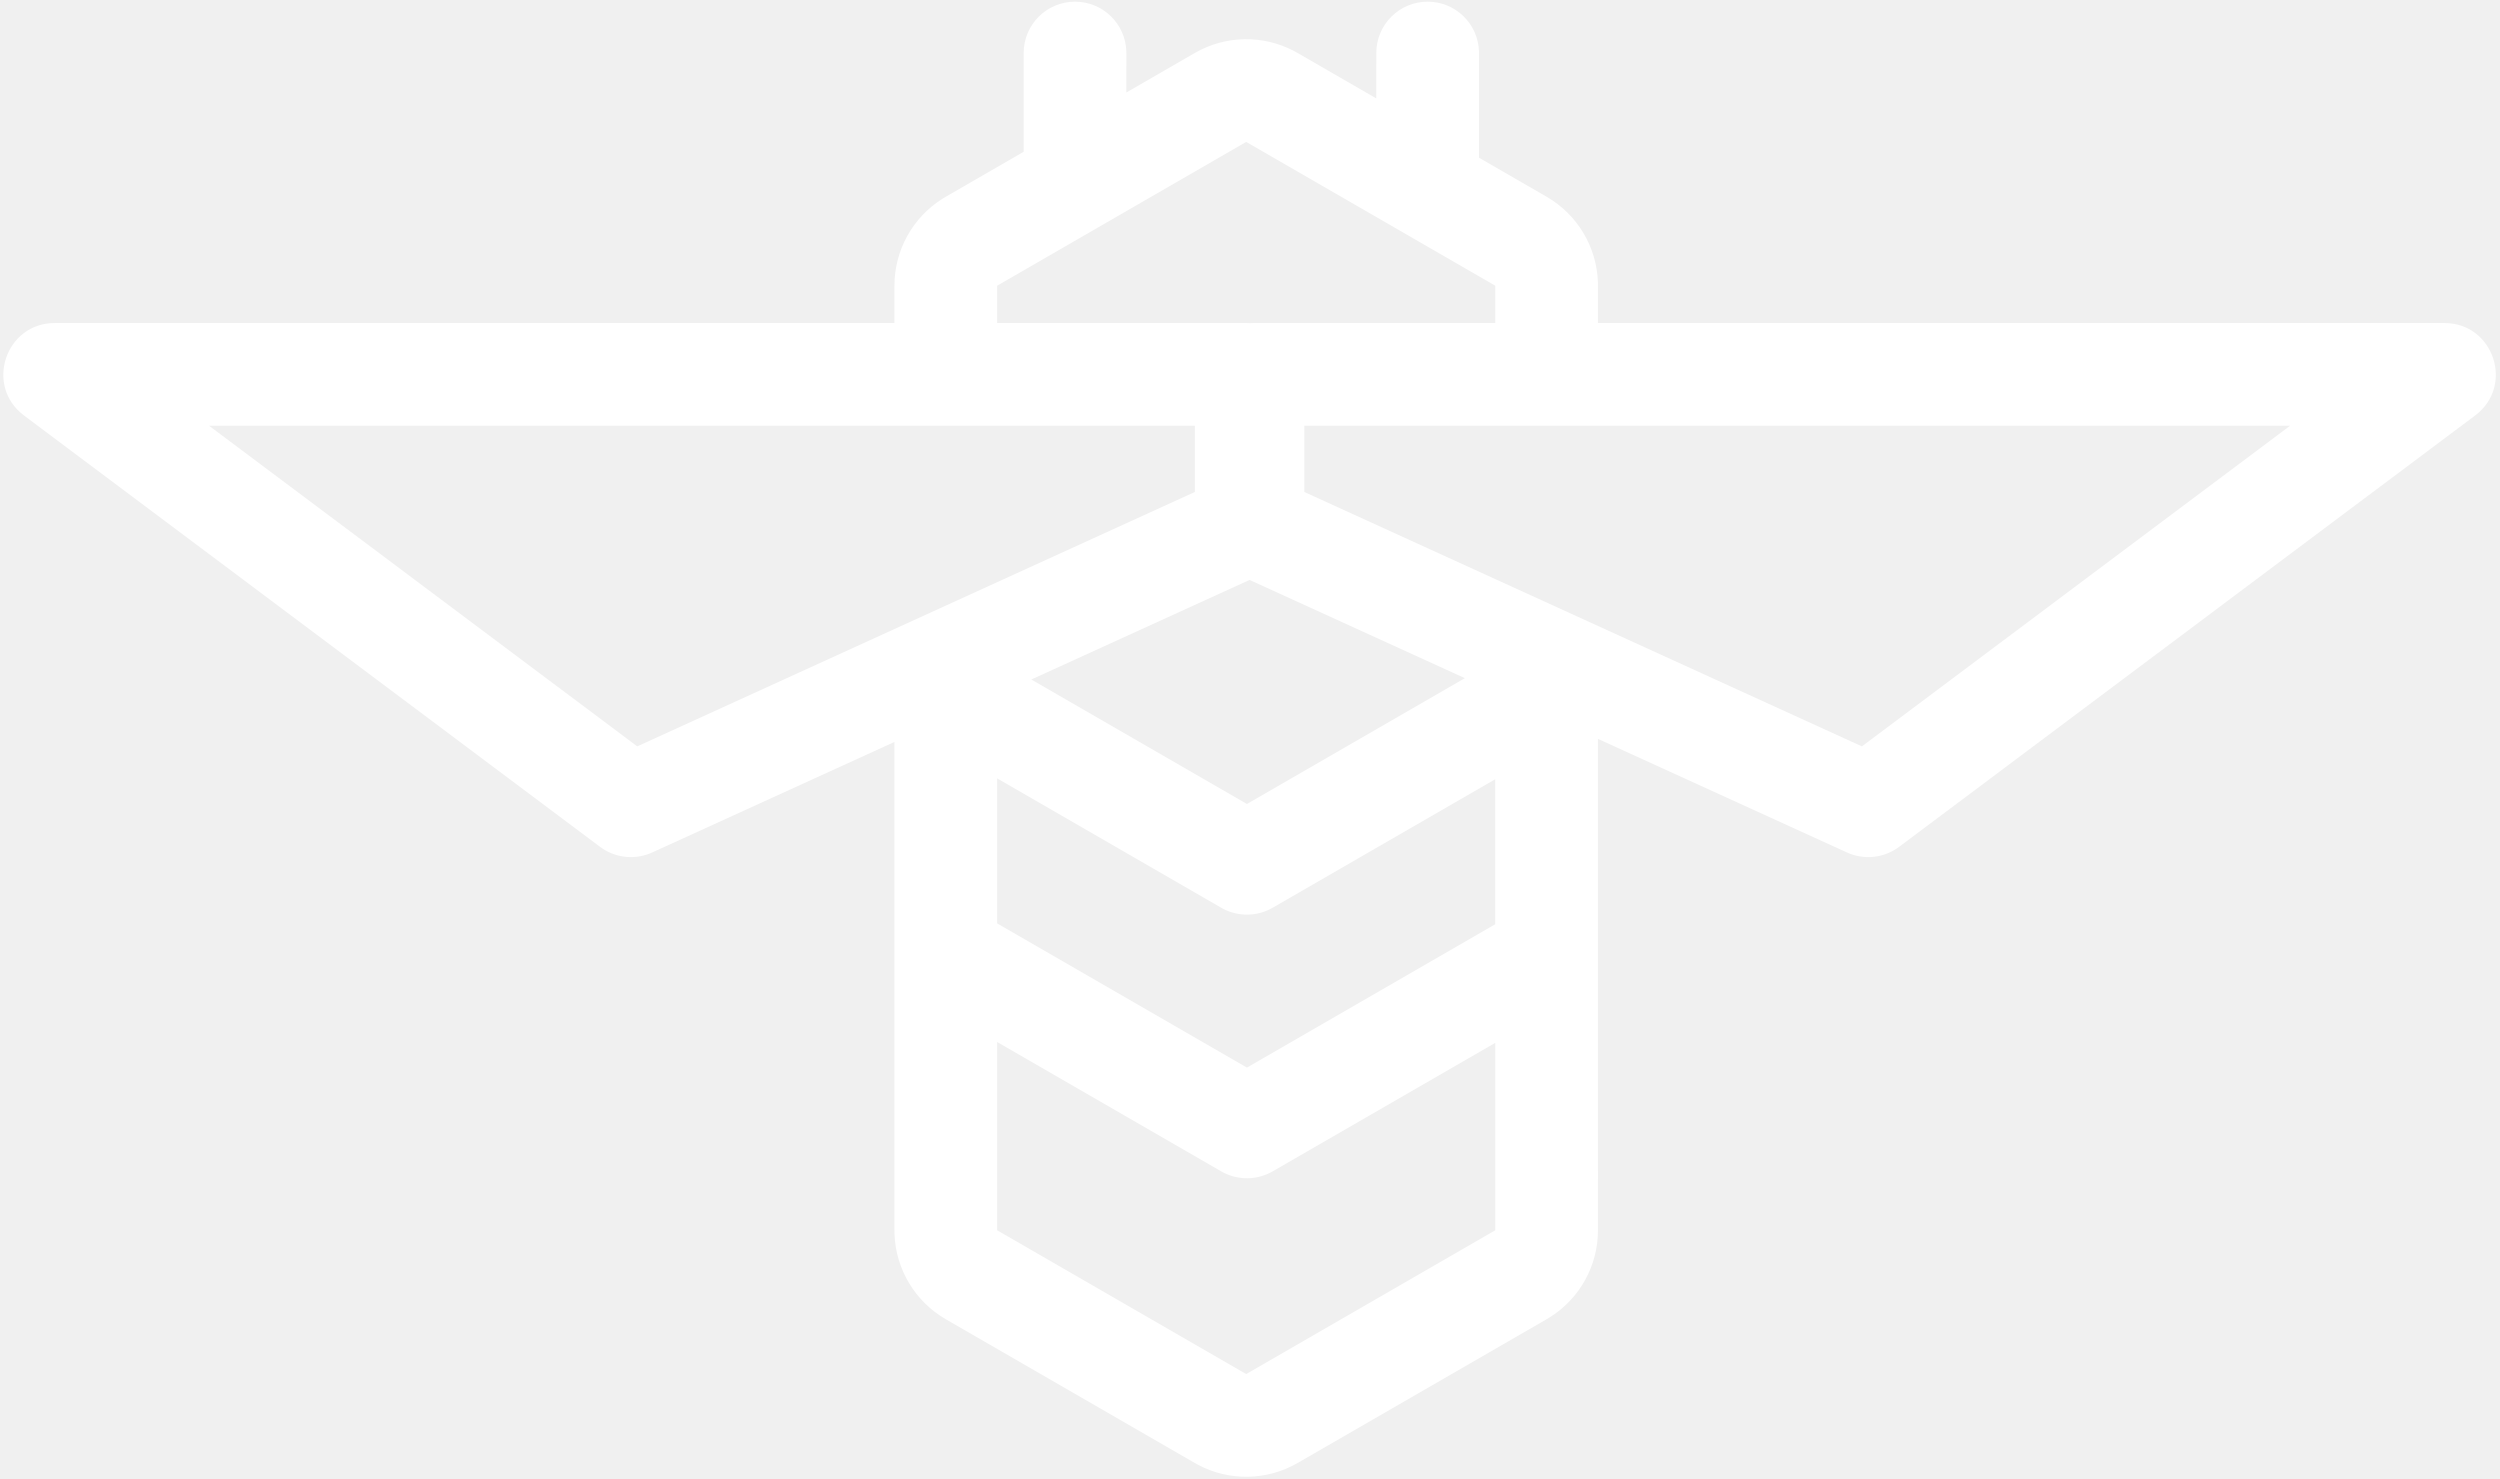
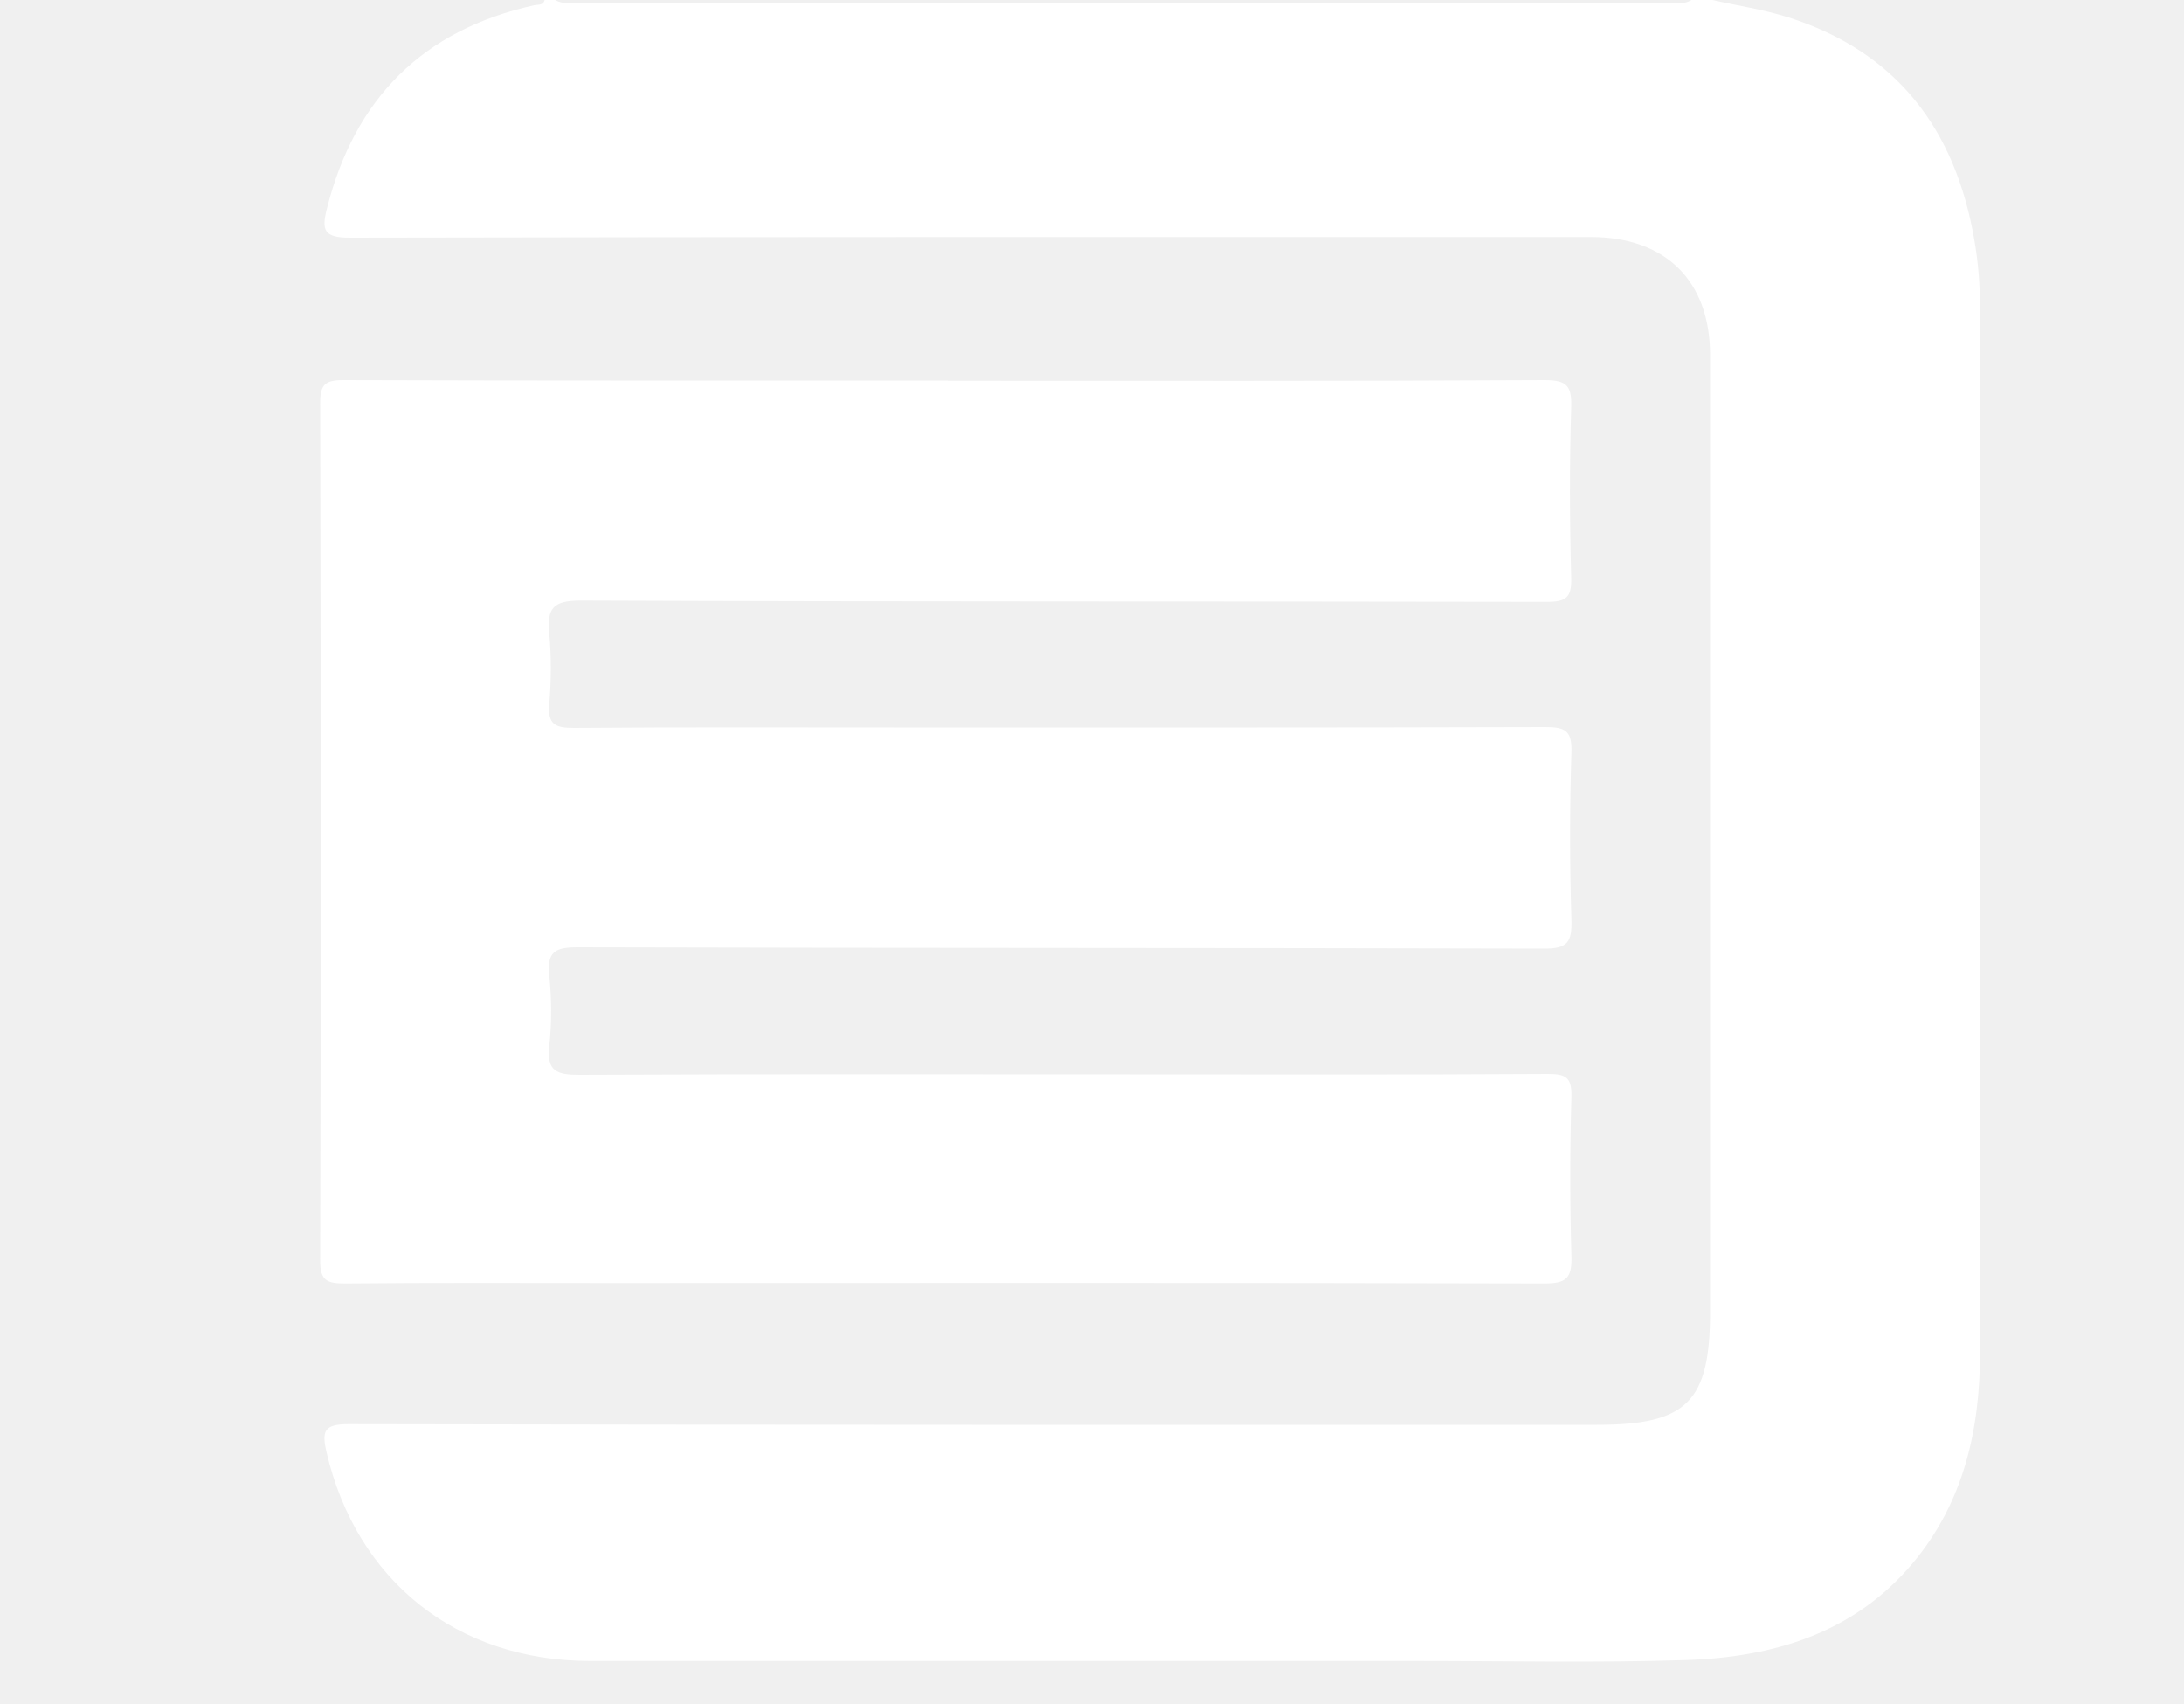
- <svg xmlns="http://www.w3.org/2000/svg" width="186px" height="110px" viewBox="0 0 186 110" version="1.1">
-   <g id="Page-1" stroke="none" stroke-width="1" fill="none" fill-rule="evenodd">
-     <g id="FF-Logo-SymbolOnly-OptionA" fill="#FFFFFF" fill-rule="nonzero">
-       <path d="M106.217,0.124 C108.286,0.124 109.971,1.768 110.036,3.821 L110.038,3.944 L110.037,11.734 L115.068,14.638 C117.351,15.956 118.787,18.353 118.883,20.974 L118.889,21.256 L118.888,24.033 L181.861,24.033 C185.534,24.033 187.092,28.71 184.151,30.912 L141.291,63.006 C140.173,63.844 138.686,64.004 137.415,63.424 L118.888,54.972 L118.889,91.533 C118.889,94.169 117.531,96.611 115.309,98.005 L115.068,98.151 L96.538,108.849 C94.258,110.165 91.468,110.212 89.152,108.99 L88.897,108.849 L70.367,98.151 C68.084,96.833 66.648,94.436 66.551,91.815 L66.546,91.533 L66.544,55.201 L48.522,63.424 C47.321,63.972 45.929,63.859 44.835,63.14 L44.646,63.006 L1.785,30.912 C-1.155,28.71 0.402,24.033 4.075,24.033 L4.075,24.033 L66.545,24.033 L66.546,21.256 C66.546,18.62 67.904,16.177 70.125,14.783 L70.367,14.638 L76.16,11.293 L76.161,3.944 C76.161,1.834 77.871,0.124 79.981,0.124 C82.05,0.124 83.735,1.768 83.8,3.821 L83.802,3.944 L83.801,6.882 L88.897,3.94 C91.176,2.624 93.966,2.577 96.283,3.799 L96.538,3.94 L102.396,7.323 L102.397,3.944 C102.397,1.834 104.107,0.124 106.217,0.124 Z M74.187,77.524 L74.188,91.533 L92.717,102.231 L111.247,91.533 L111.246,77.588 L94.682,87.151 C93.543,87.809 92.148,87.833 90.989,87.221 L90.862,87.151 L74.187,77.524 Z M74.186,57.91 L74.186,68.7 L92.772,79.43 L111.245,68.764 L111.245,57.975 L94.682,67.538 C93.543,68.196 92.148,68.219 90.989,67.608 L90.862,67.538 L74.186,57.91 Z M92.968,43.146 L76.728,50.555 L92.772,59.817 L108.987,50.455 L92.968,43.146 Z M88.897,31.674 L15.553,31.674 L47.412,55.531 L88.897,36.604 L88.897,31.674 Z M170.384,31.674 L97.04,31.674 L97.04,36.604 L138.525,55.531 L170.384,31.674 Z M92.717,10.558 L74.188,21.256 L74.187,24.033 L92.717,24.033 C92.802,24.033 92.886,24.035 92.969,24.041 C93.051,24.035 93.135,24.033 93.219,24.033 L111.246,24.033 L111.247,21.256 L92.717,10.558 Z" id="Combined-Shape" />
-     </g>
-   </g>
+ <svg xmlns="http://www.w3.org/2000/svg" id="a" viewBox="0 0 100 78">
+   <defs>
+     <style>.b{fill:#fff;}</style>
+   </defs>
+   <path class="b" d="M78.41,0c1.14,.26,2.31,.43,3.43,.78,5.01,1.58,7.69,5.14,8.56,10.2,.18,1.03,.26,2.06,.26,3.1,0,15.95,0,31.9,0,47.85,0,3.51-.75,6.83-3.06,9.6-2.71,3.24-6.43,4.34-10.46,4.46-4.07,.13-8.15,.04-12.23,.04-12.63,0-25.26,0-37.89,0-6.09,0-10.7-3.67-12.07-9.56-.22-.95-.12-1.28,.99-1.28,19.06,.04,38.12,.03,57.19,.03,4.11,0,5.17-1.05,5.17-5.18,0-14.59,0-29.18,0-43.78,0-3.4-2.03-5.41-5.46-5.41-18.94,0-37.89-.01-56.83,.03-1.2,0-1.29-.36-1.04-1.34C16.24,4.51,19.36,1.37,24.46,.24c.18-.04,.41,.02,.48-.24h.48c.37,.22,.78,.12,1.17,.12,16.56,0,33.13,0,49.69,0,.39,0,.8,.11,1.17-.12h.96Z" />
+   <path class="b" d="M43.4,17.43c9.11,0,18.22,.02,27.33-.03,1.03,0,1.24,.28,1.21,1.25-.08,2.6-.07,5.2,0,7.79,.03,.92-.24,1.11-1.12,1.11-14.75-.03-29.49,0-44.24-.06-1.27,0-1.54,.37-1.43,1.51,.1,1.07,.09,2.16,0,3.23-.08,.95,.29,1.09,1.14,1.09,4.88-.04,9.75-.02,14.63-.02,9.95,0,19.9,.01,29.85-.02,.91,0,1.21,.18,1.18,1.15-.08,2.56-.08,5.12,0,7.67,.03,1.02-.17,1.33-1.27,1.32-14.75-.04-29.49-.02-44.24-.06-1.04,0-1.4,.22-1.29,1.29,.11,1.07,.12,2.17,0,3.23-.13,1.17,.36,1.32,1.38,1.32,8.39-.04,16.78-.02,25.18-.02,6.39,0,12.79,.02,19.18-.02,.82,0,1.08,.17,1.06,1.04-.07,2.44-.07,4.88,0,7.31,.03,.99-.23,1.24-1.23,1.24-14.31-.04-28.61-.02-42.92-.02-4,0-7.99-.02-11.99,.02-.84,0-1.16-.12-1.15-1.08,.04-13.07,.03-26.15,0-39.22,0-.84,.22-1.05,1.05-1.05,9.23,.03,18.46,.02,27.69,.02Z" />
</svg>
